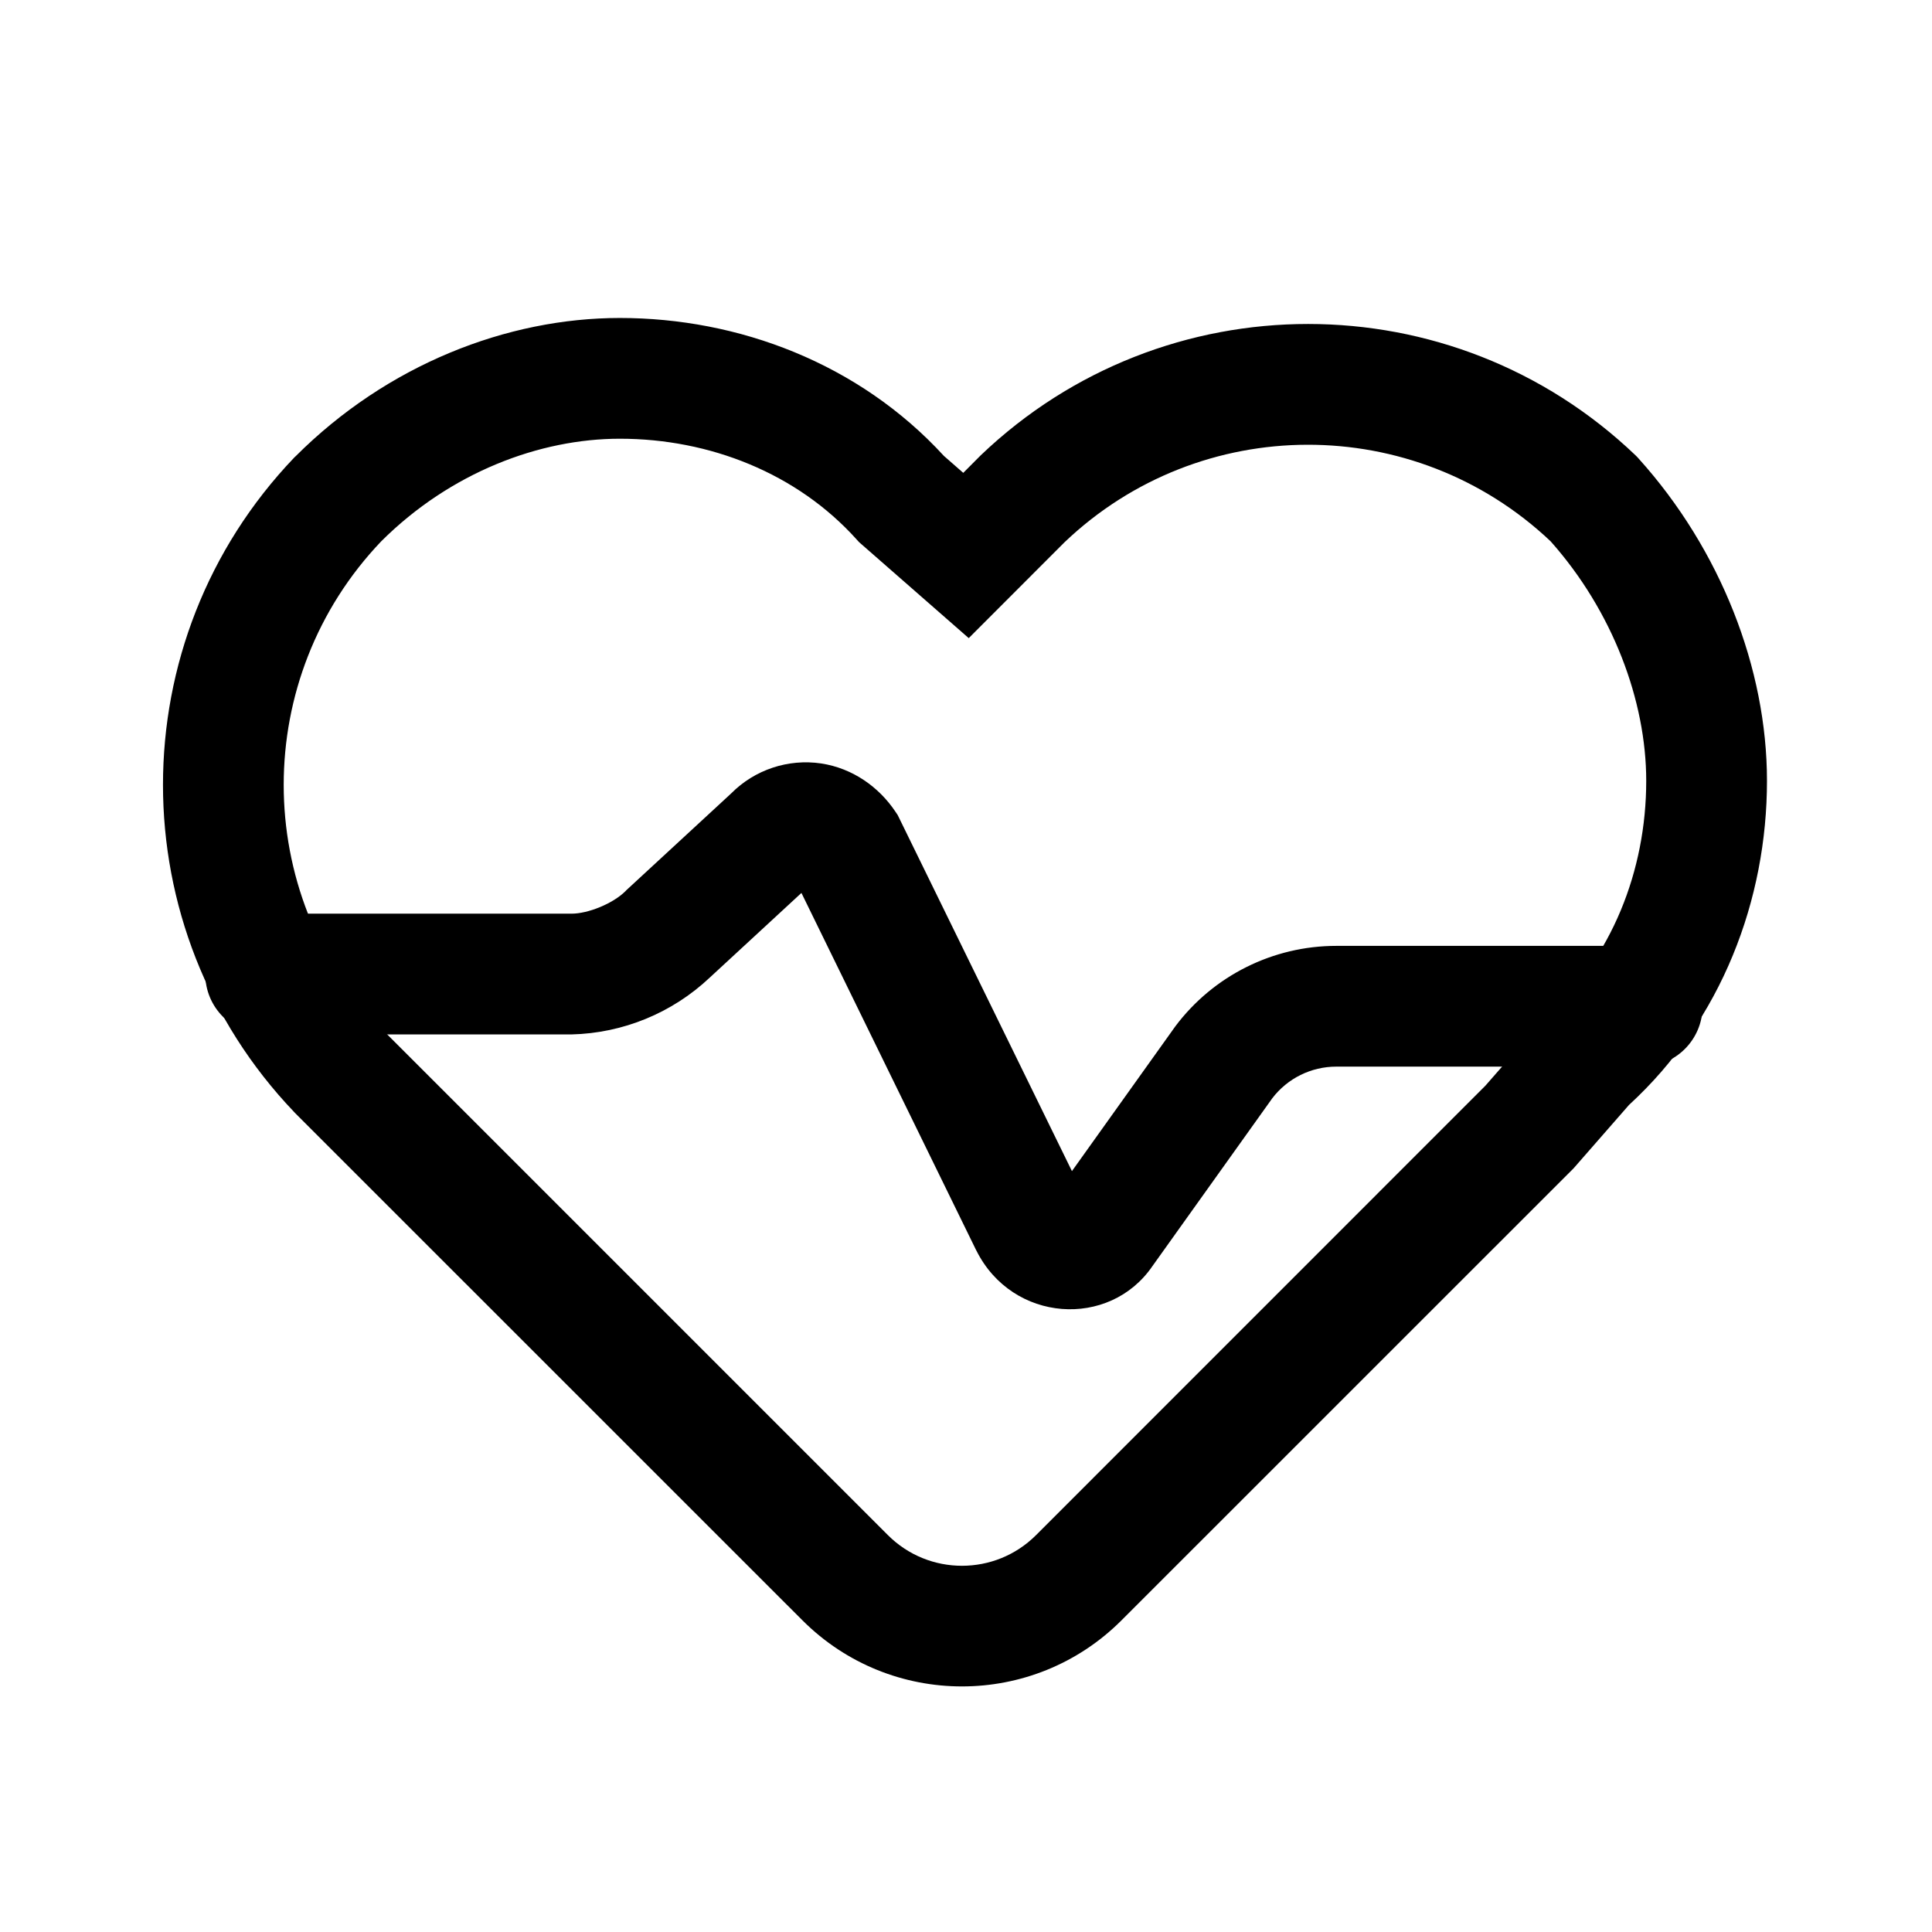
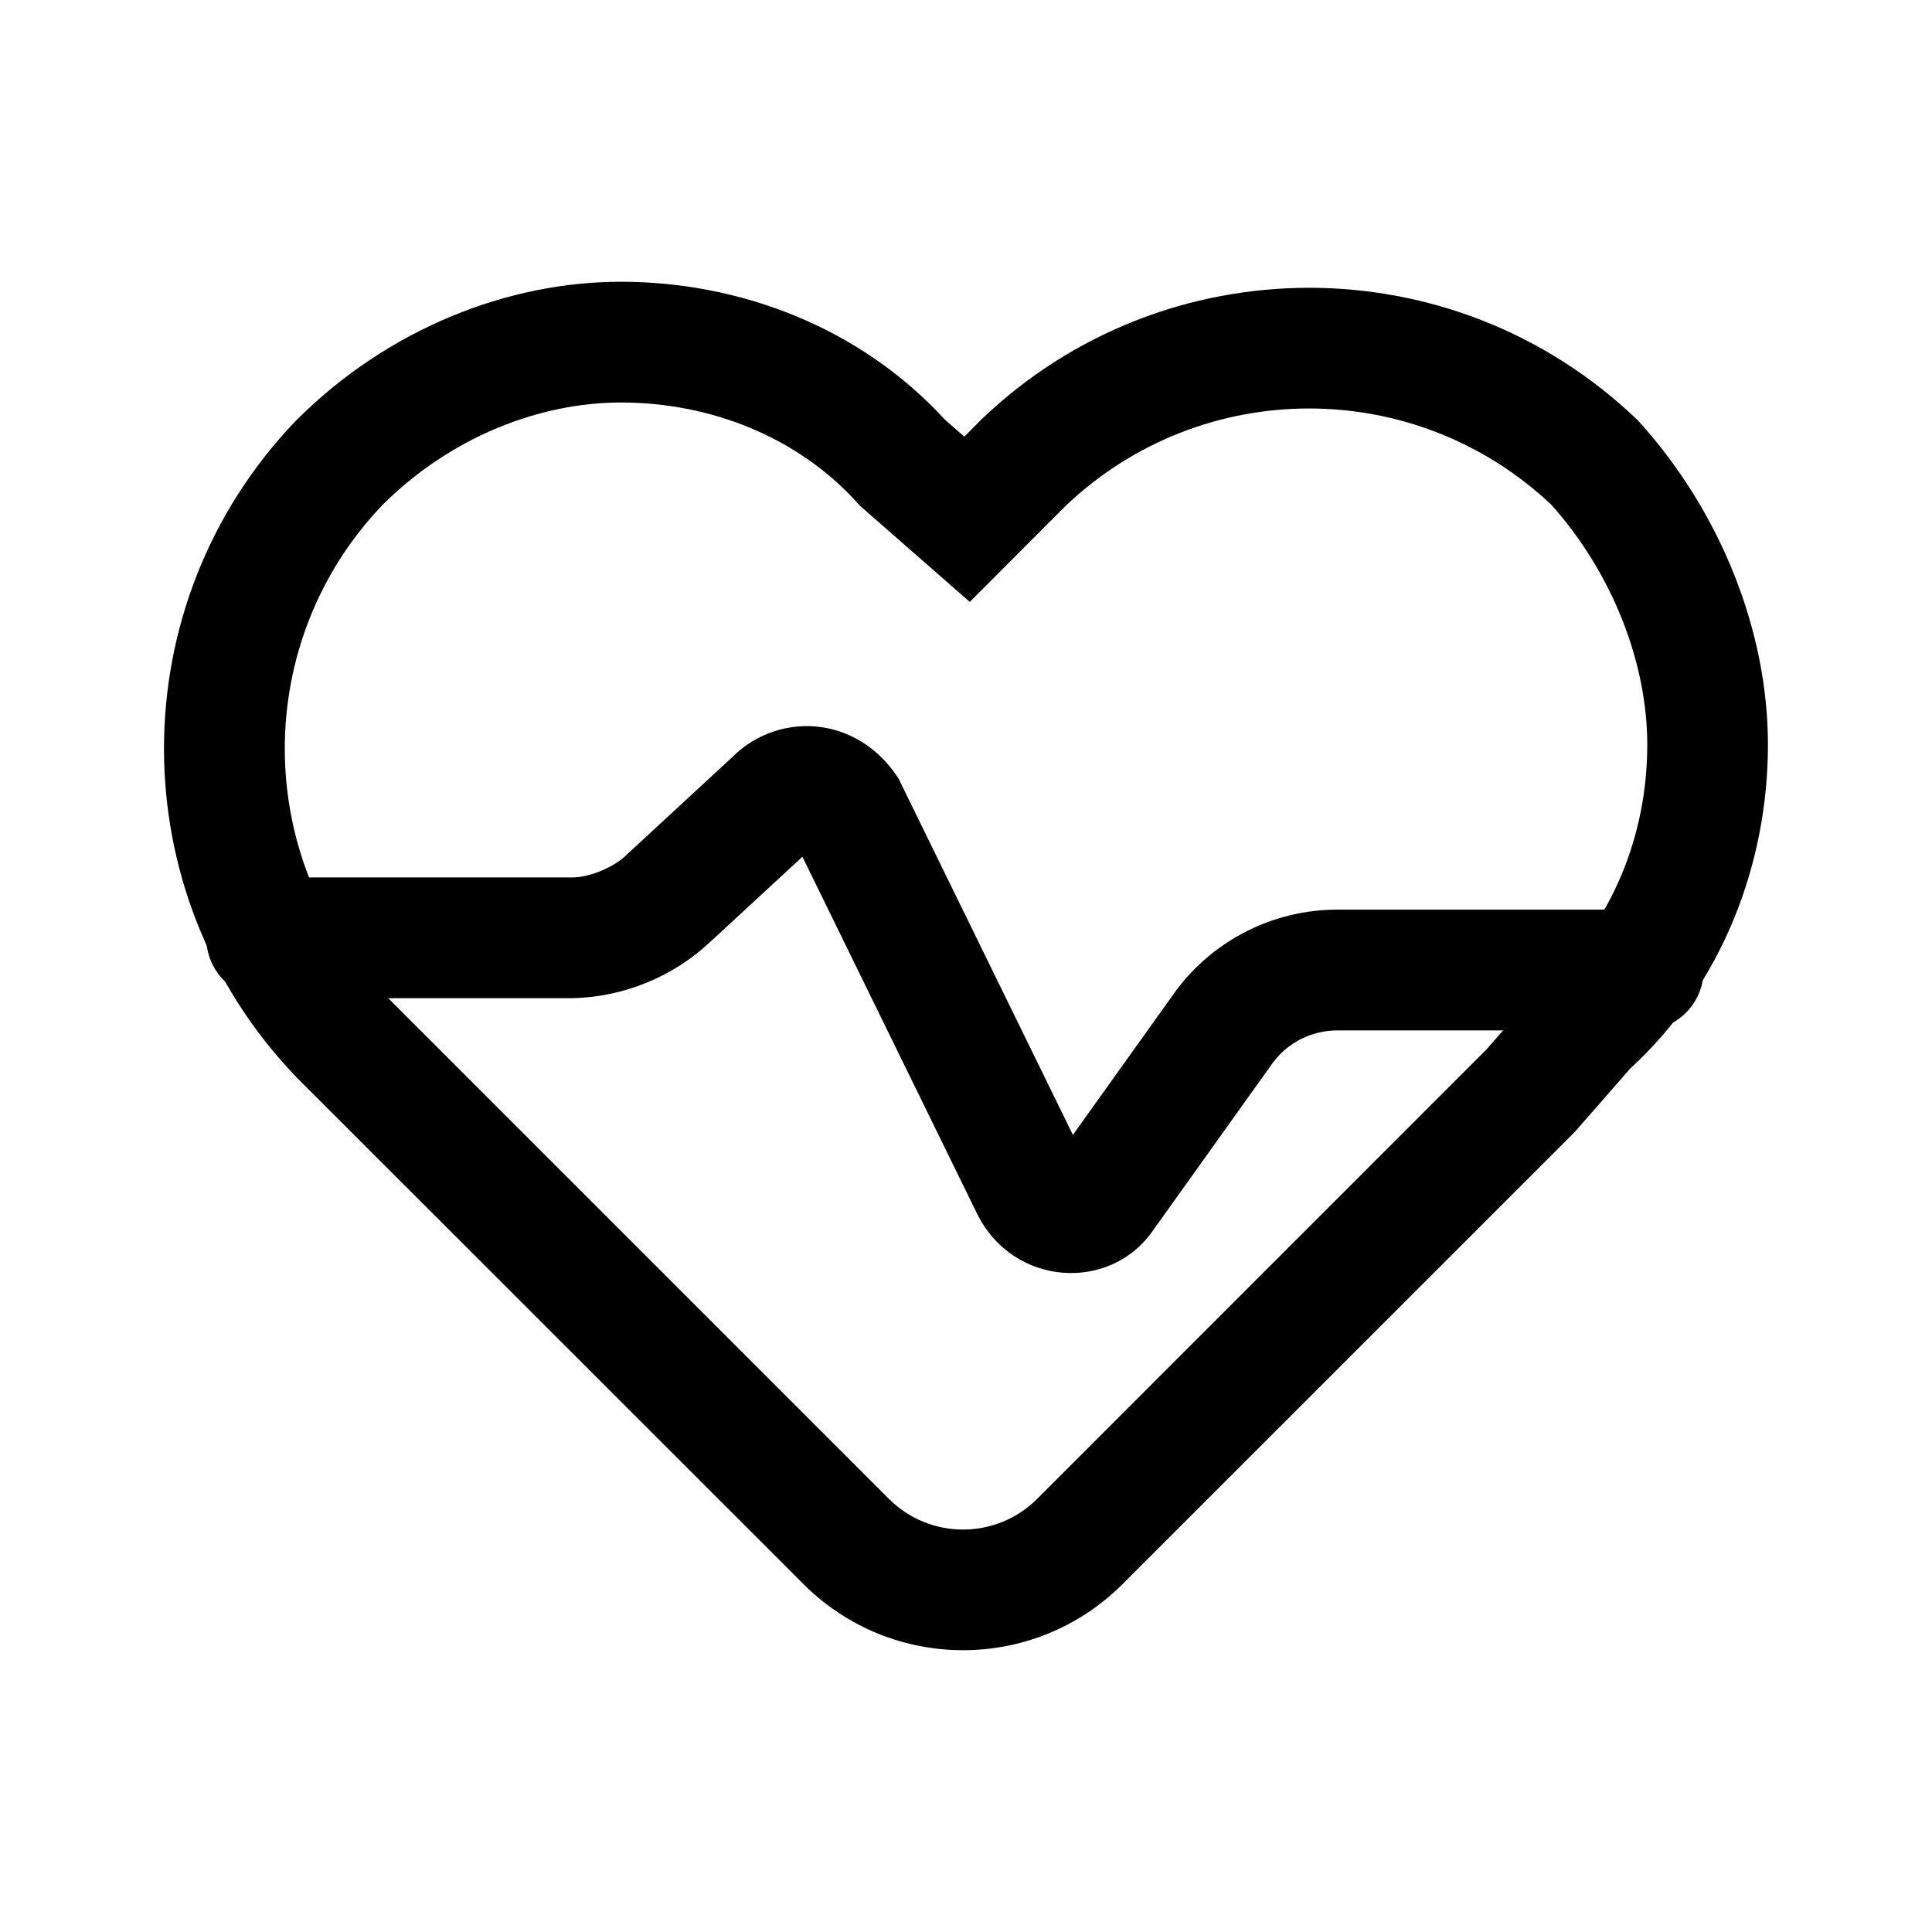
<svg xmlns="http://www.w3.org/2000/svg" fill="none" viewBox="0 0 24 24">
-   <path fill="#000" fill-rule="evenodd" d="M4.737 6.723a4.384 4.384 0 0 0 0 6.054l6.293 6.293a1.302 1.302 0 0 0 1.84 0l5.582-5.583.713-.815.033-.03c.823-.74 1.252-1.827 1.252-2.942 0-.995-.417-2.109-1.188-2.976a4.384 4.384 0 0 0-6.039.013l-1.189 1.19-1.362-1.192-.03-.033C9.902 5.879 8.816 5.45 7.7 5.45c-.996 0-2.103.417-2.963 1.273ZM3.67 5.67C4.809 4.53 6.299 3.95 7.7 3.95c1.47 0 2.968.56 4.026 1.714l.24.21.21-.211.007-.007a5.885 5.885 0 0 1 8.134 0l.02.02.02.022c1.017 1.13 1.593 2.606 1.593 4.002 0 1.47-.56 2.968-1.714 4.026l-.688.787-5.618 5.617a2.802 2.802 0 0 1-3.96 0l-6.307-6.306-.007-.008a5.884 5.884 0 0 1 0-8.133l.007-.007.007-.006Z" clip-rule="evenodd" />
-   <path fill="#000" fill-rule="evenodd" d="m9.955 11.093-1.137 1.05a2.593 2.593 0 0 1-1.718.707H3.3a.75.75 0 0 1 0-1.5h3.8c.203 0 .512-.123.67-.28l.01-.011 1.302-1.202a1.306 1.306 0 0 1 1.12-.373c.392.06.718.294.922.6l.028.042 2.164 4.422 1.279-1.791.005-.007a2.5 2.5 0 0 1 2-1h3.8a.75.75 0 1 1 0 1.5h-3.8a1 1 0 0 0-.796.394l-1.488 2.084c-.534.781-1.74.702-2.187-.193l-.003-.005-2.17-4.437Z" clip-rule="evenodd" />
+   <path fill="#000" fill-rule="evenodd" d="M4.75 6.274a4.384 4.384 0 0 0 0 6.053l6.293 6.293a1.302 1.302 0 0 0 1.84 0l5.582-5.583.712-.815.034-.03c.823-.74 1.252-1.827 1.252-2.942 0-.995-.417-2.109-1.188-2.976a4.384 4.384 0 0 0-6.04.013l-1.188 1.19-1.362-1.192-.03-.033C9.915 5.429 8.827 5 7.713 5c-.997 0-2.103.417-2.963 1.274ZM3.682 5.22c1.14-1.14 2.63-1.72 4.03-1.72 1.471 0 2.969.56 4.027 1.714l.24.21.21-.211.007-.007a5.885 5.885 0 0 1 8.133 0l.021.02.02.022c1.016 1.13 1.592 2.606 1.592 4.002 0 1.47-.56 2.968-1.713 4.026l-.688.787-5.618 5.617a2.802 2.802 0 0 1-3.96 0l-6.308-6.306-.006-.007a5.884 5.884 0 0 1 0-8.134l.006-.007.007-.006Z" clip-rule="evenodd" />
+   <path fill="#000" fill-rule="evenodd" d="m9.968 10.643-1.137 1.05a2.593 2.593 0 0 1-1.718.707h-3.8a.75.75 0 0 1 0-1.5h3.8c.203 0 .511-.123.67-.28l.01-.01 1.302-1.203a1.306 1.306 0 0 1 1.119-.373c.392.06.718.294.922.6l.028.042 2.164 4.422 1.28-1.791.005-.007a2.5 2.5 0 0 1 2-1h3.8a.75.75 0 0 1 0 1.5h-3.8a1 1 0 0 0-.796.394l-1.489 2.084c-.533.781-1.74.702-2.186-.193l-.003-.005-2.171-4.437Z" clip-rule="evenodd" />
</svg>
